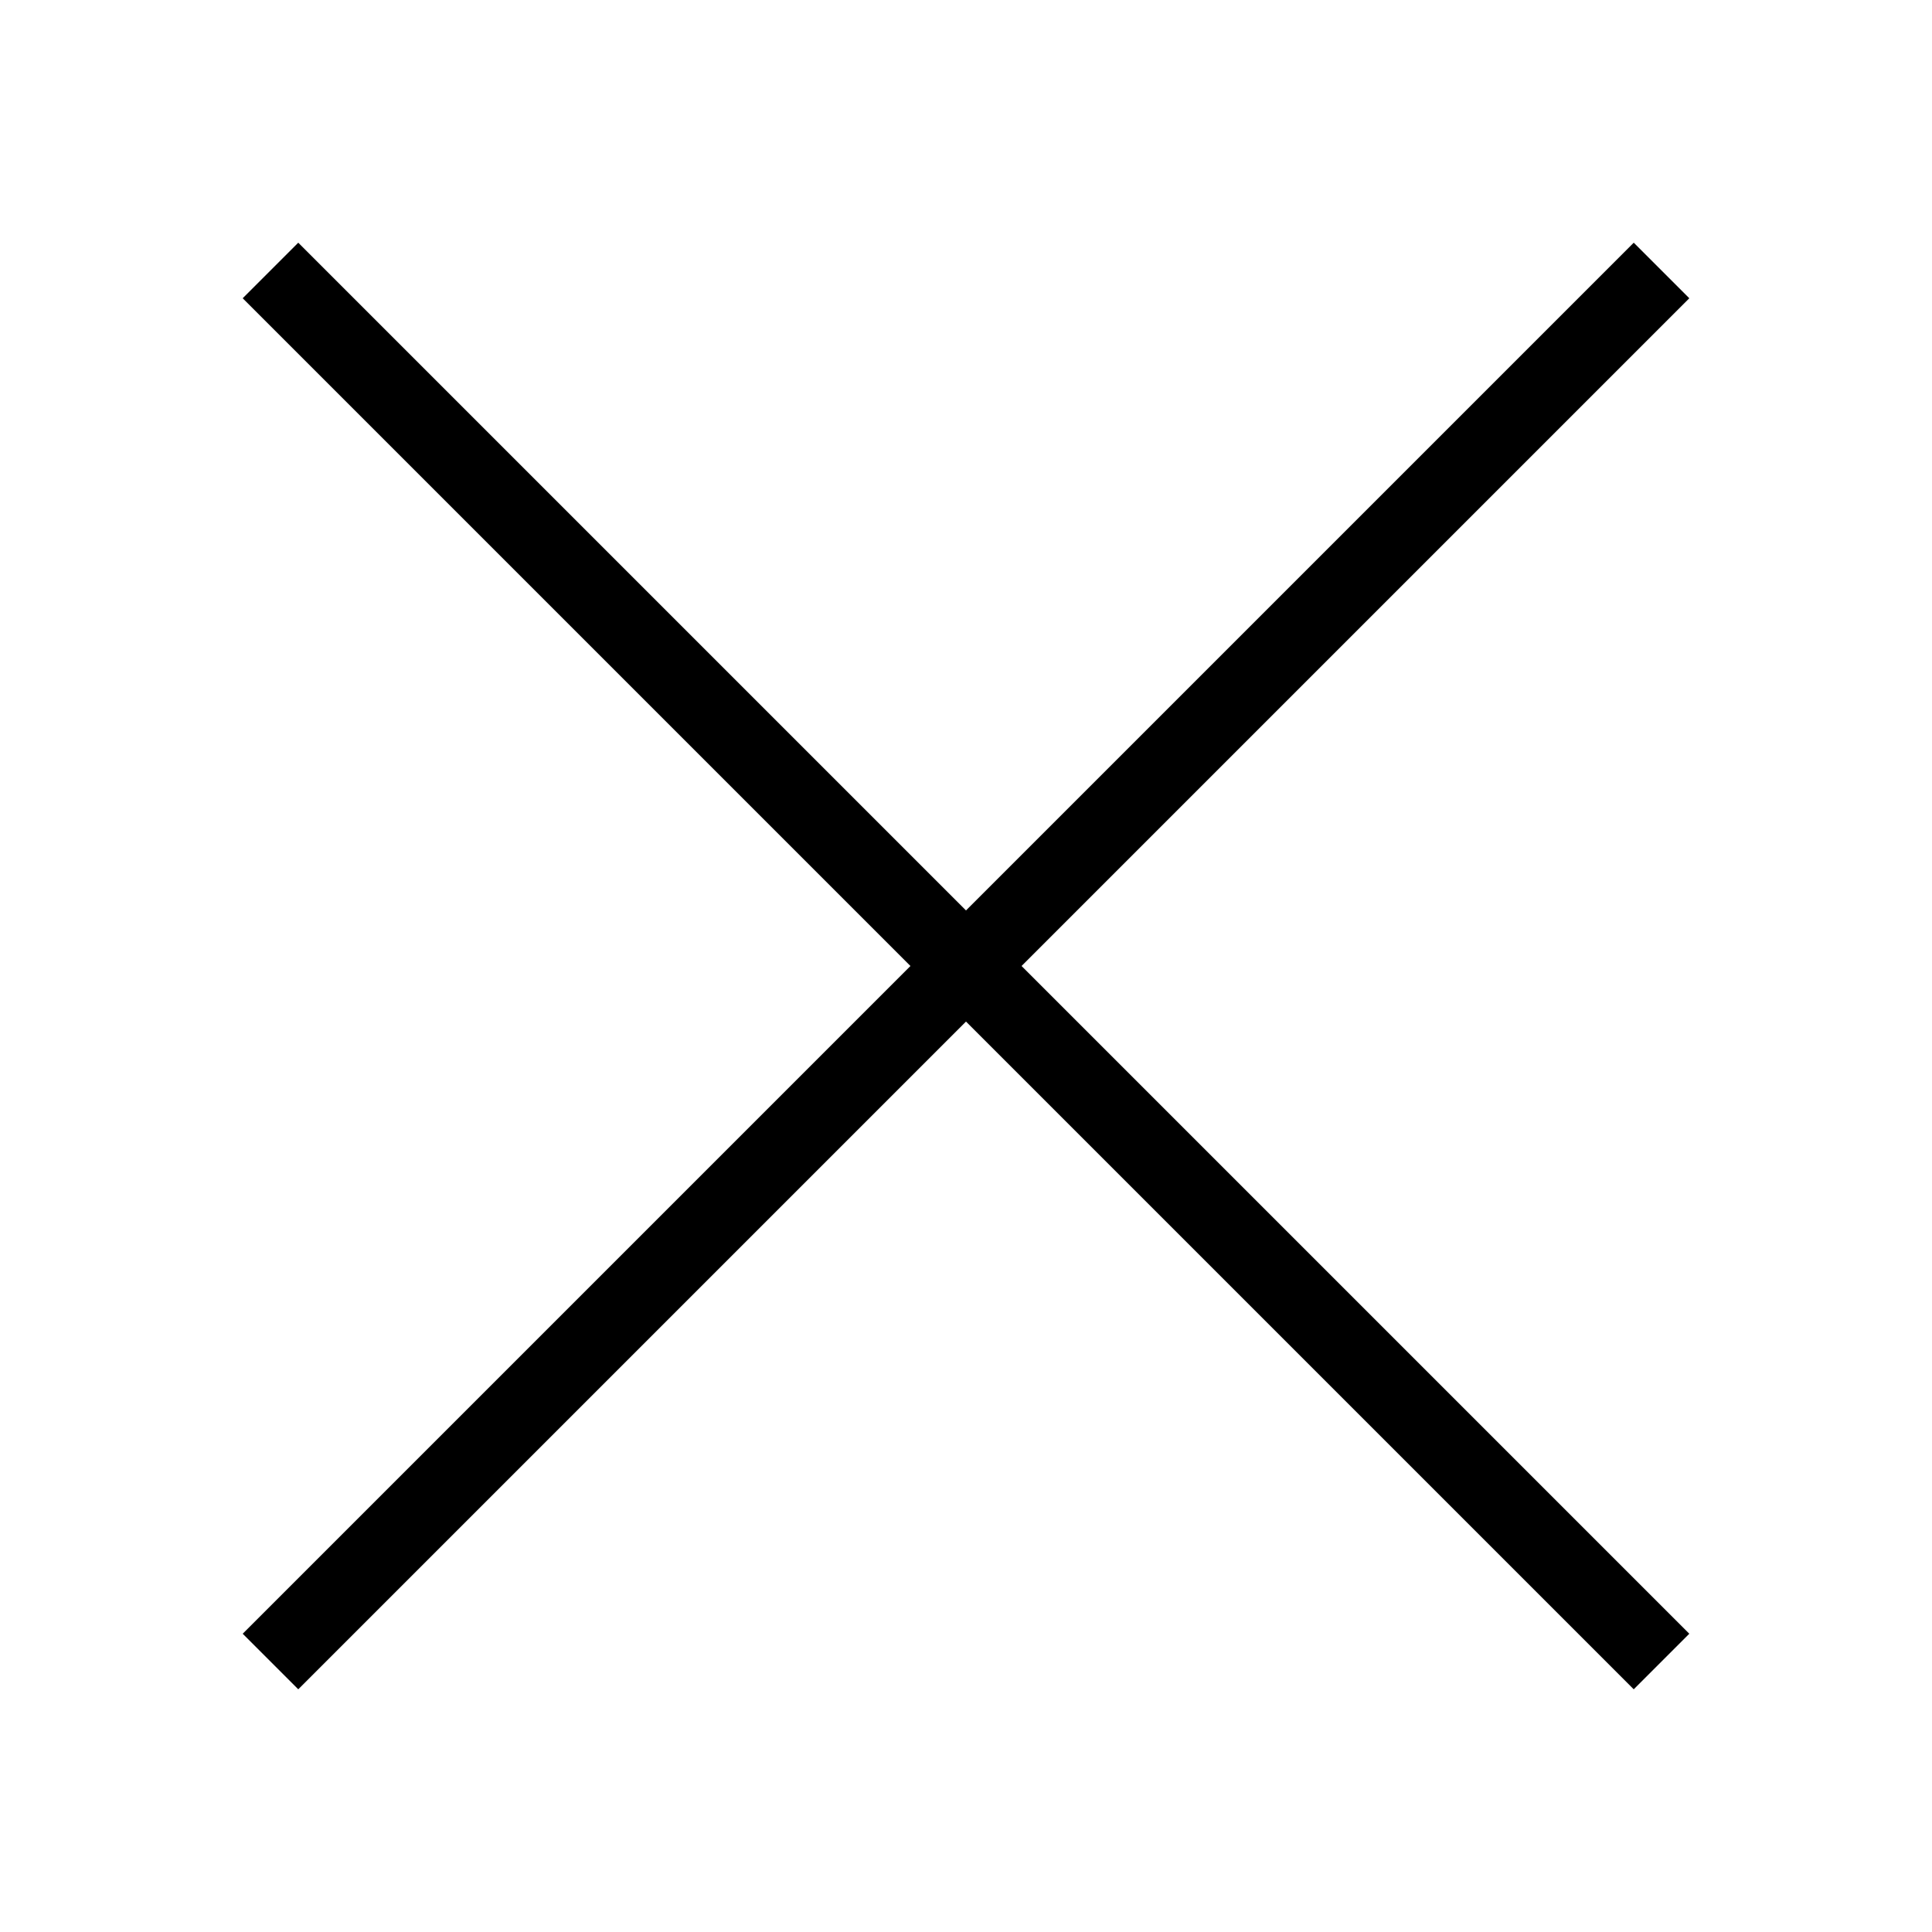
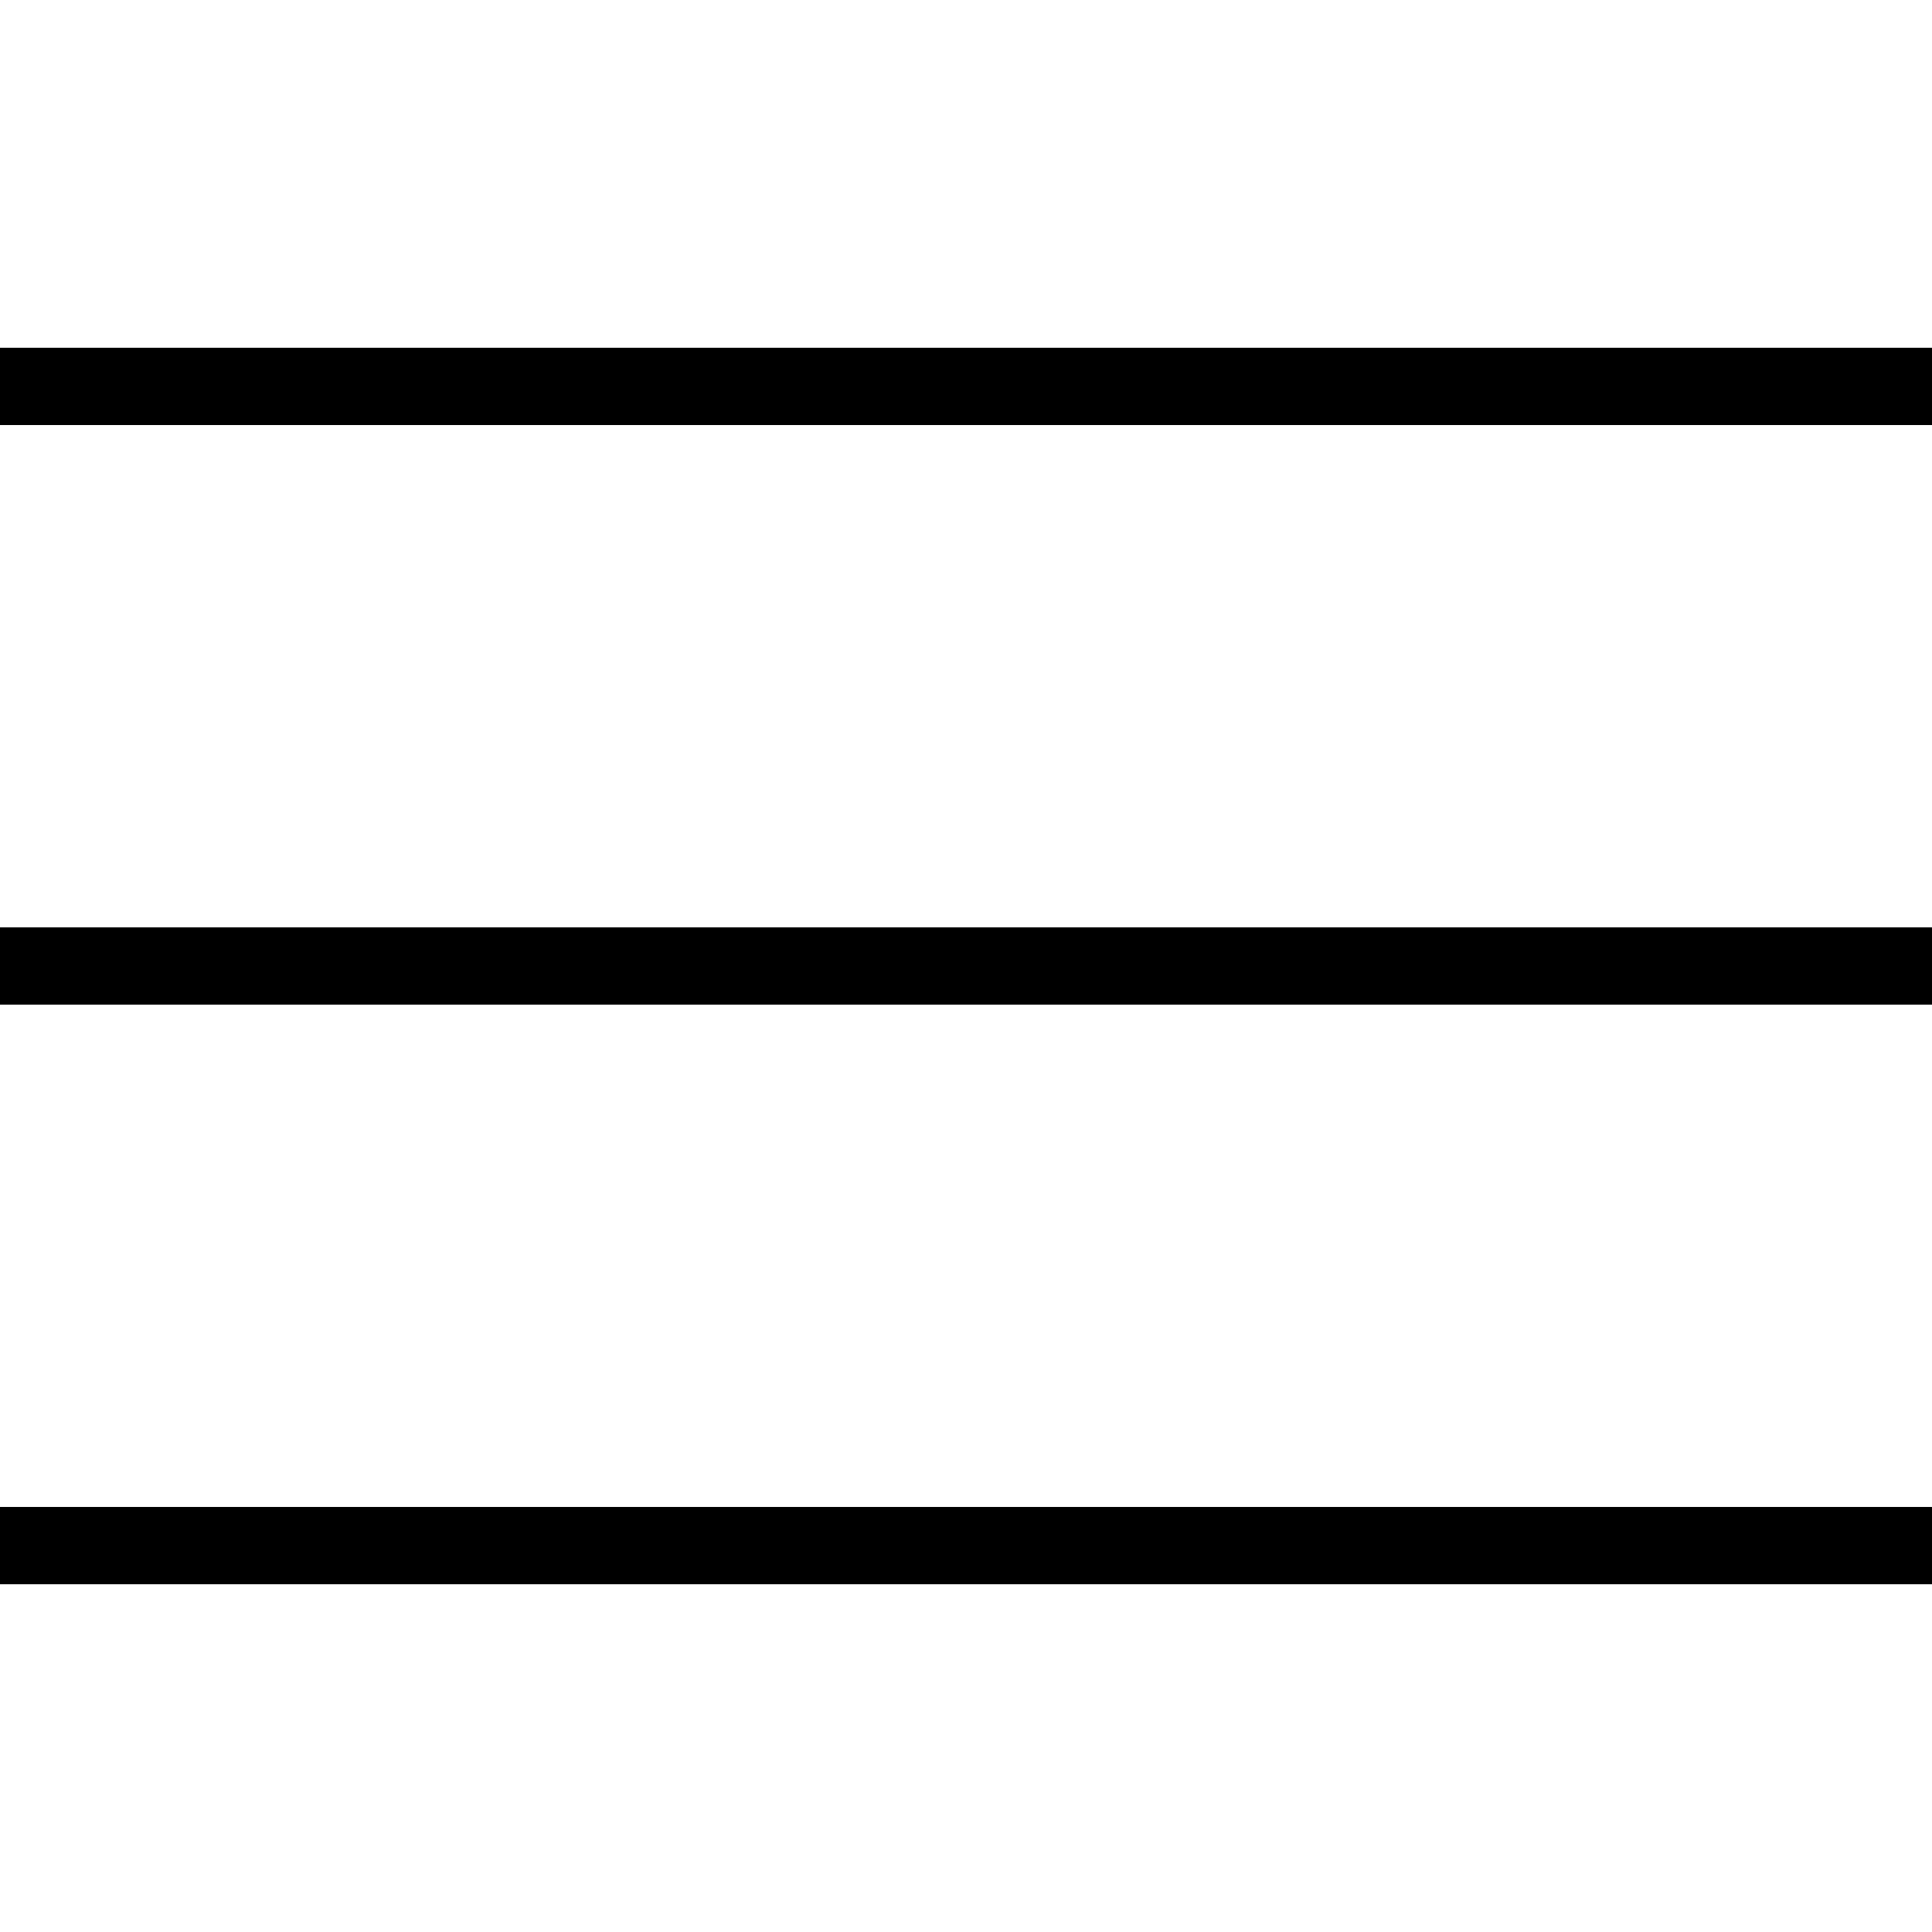
<svg xmlns="http://www.w3.org/2000/svg" viewBox="0 0 50 50" version="1.1" width="30px" height="30px">
  <g id="surface1">
-     <path style=" " d="M 7.719 6.281 L 6.281 7.719 L 23.562 25 L 6.281 42.281 L 7.719 43.719 L 25 26.438 L 42.281 43.719 L 43.719 42.281 L 26.438 25 L 43.719 7.719 L 42.281 6.281 L 25 23.562 Z " />
+     <path style=" " d="M 0 9 L 0 11 L 50 11 L 50 9 Z M 0 24 L 0 26 L 50 26 L 50 24 Z M 0 39 L 0 41 L 50 41 L 50 39 Z " />
  </g>
</svg>
